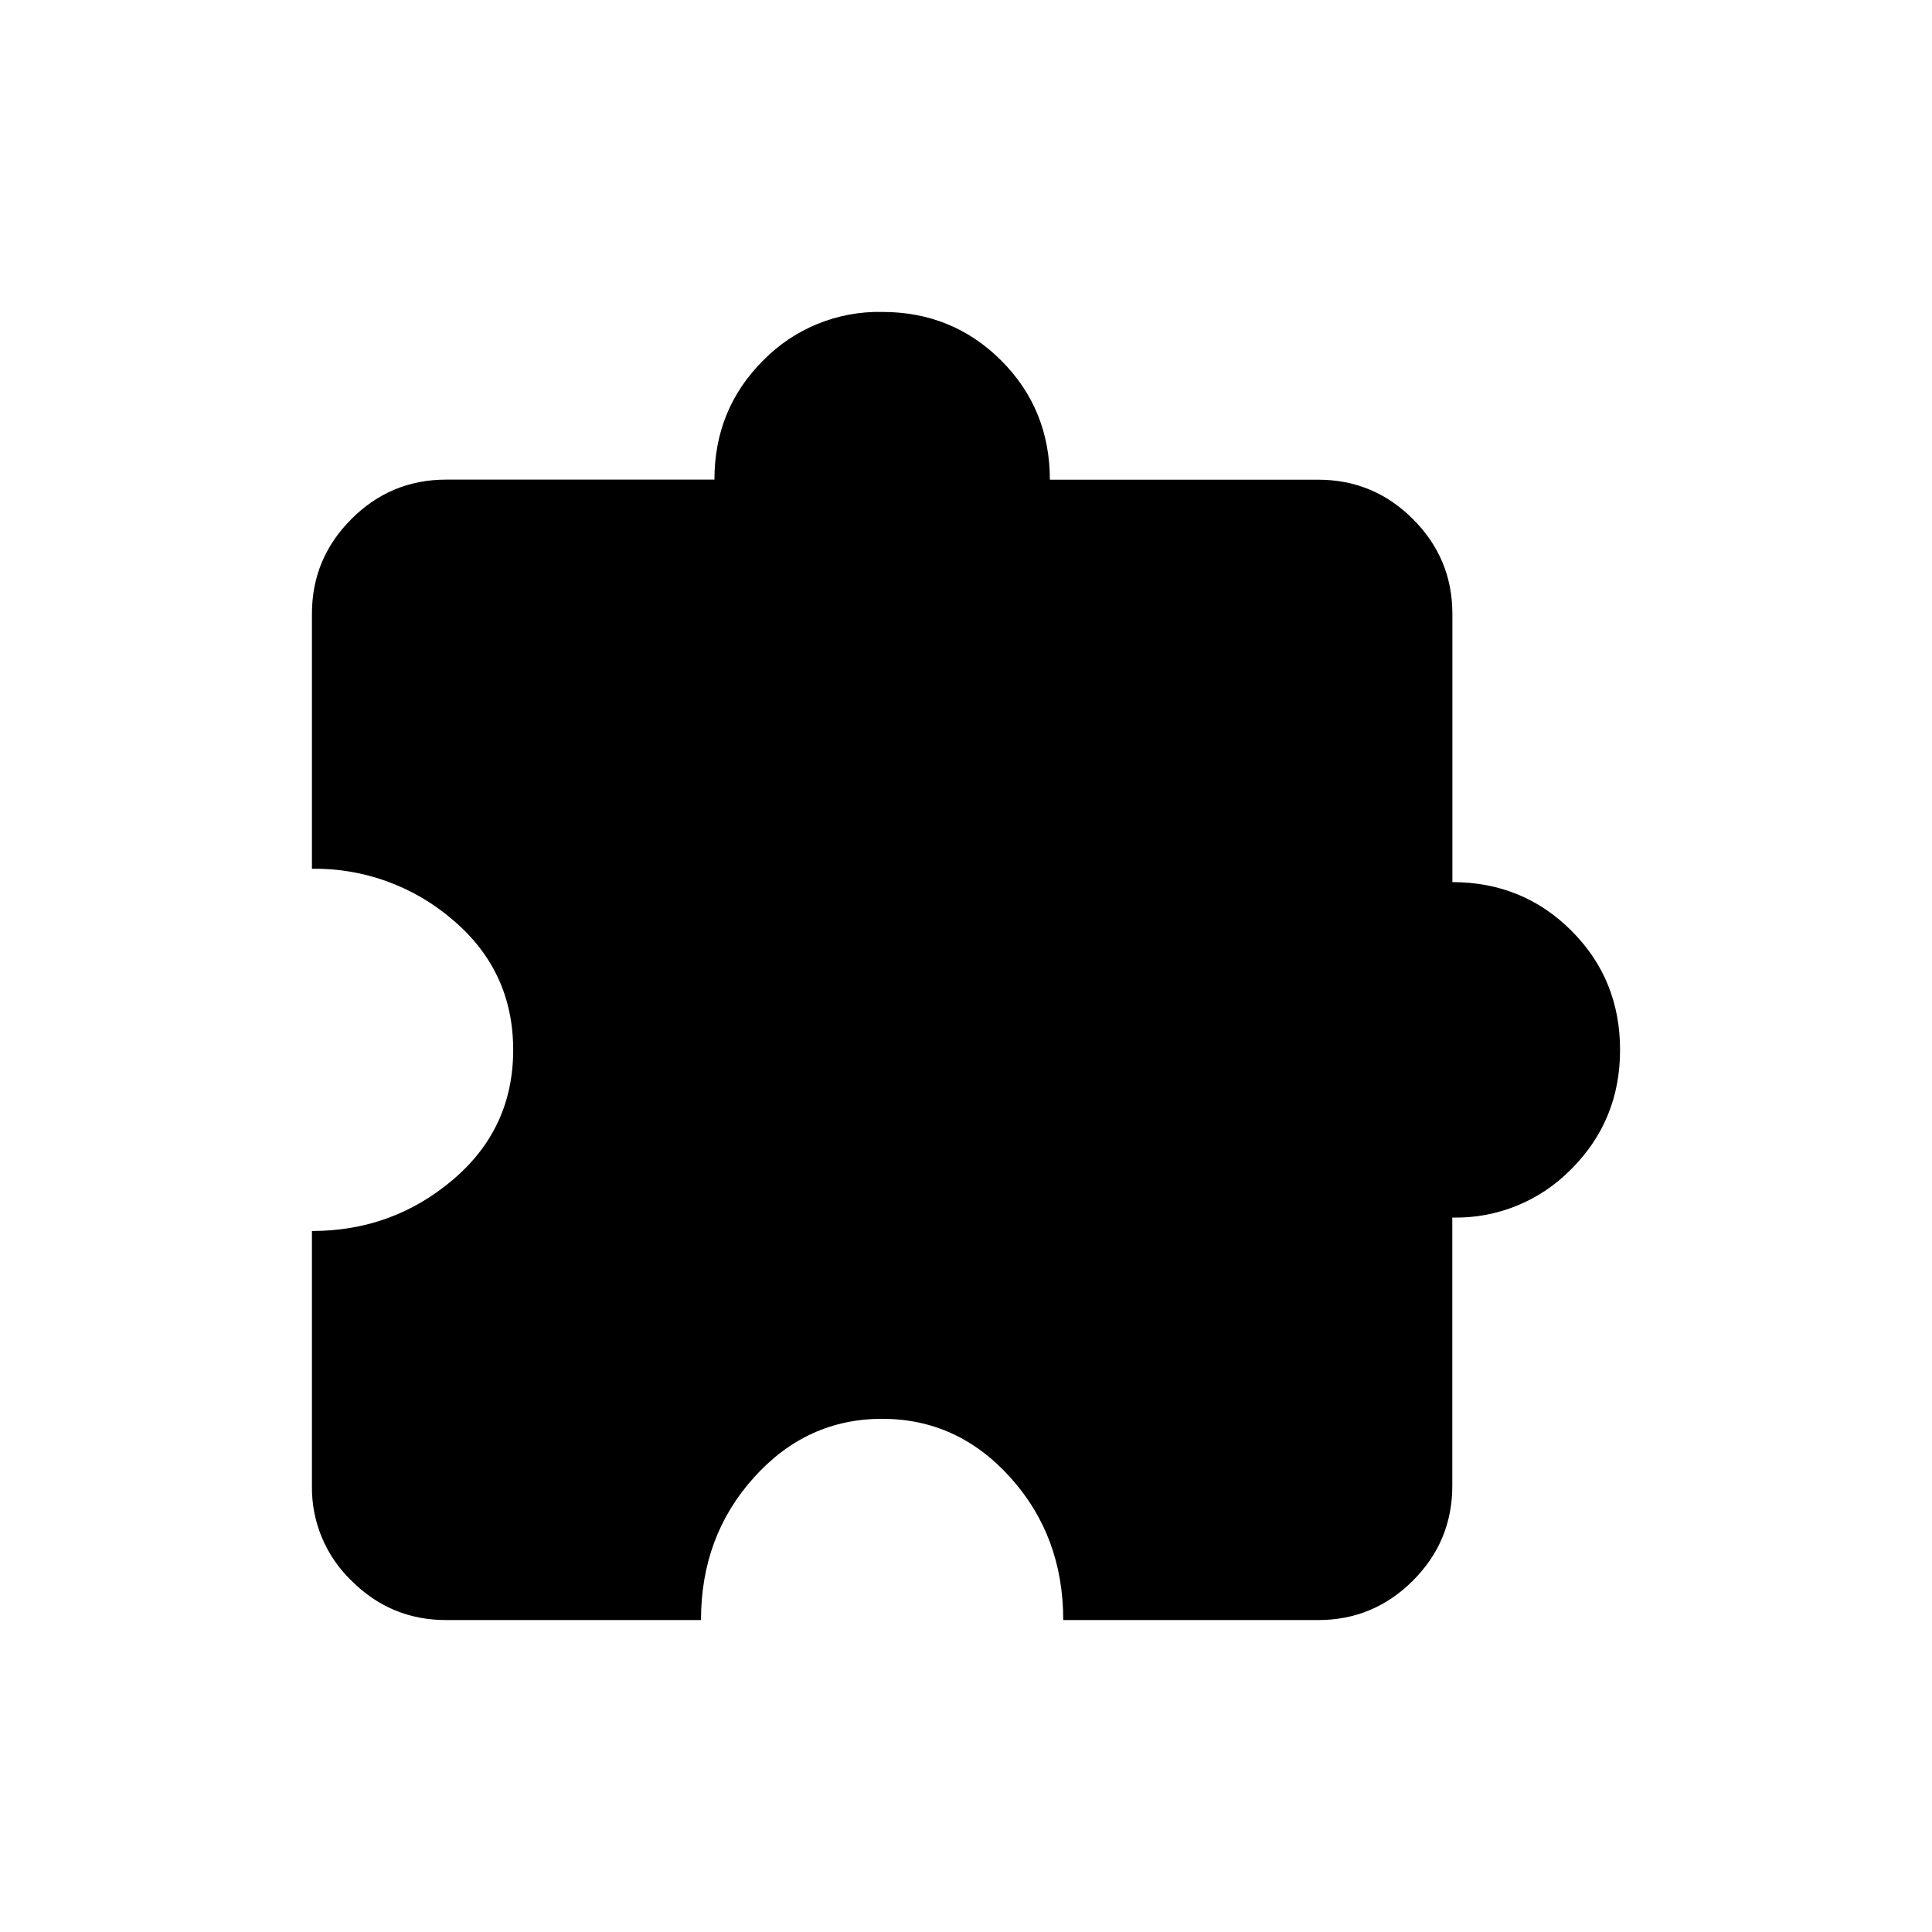
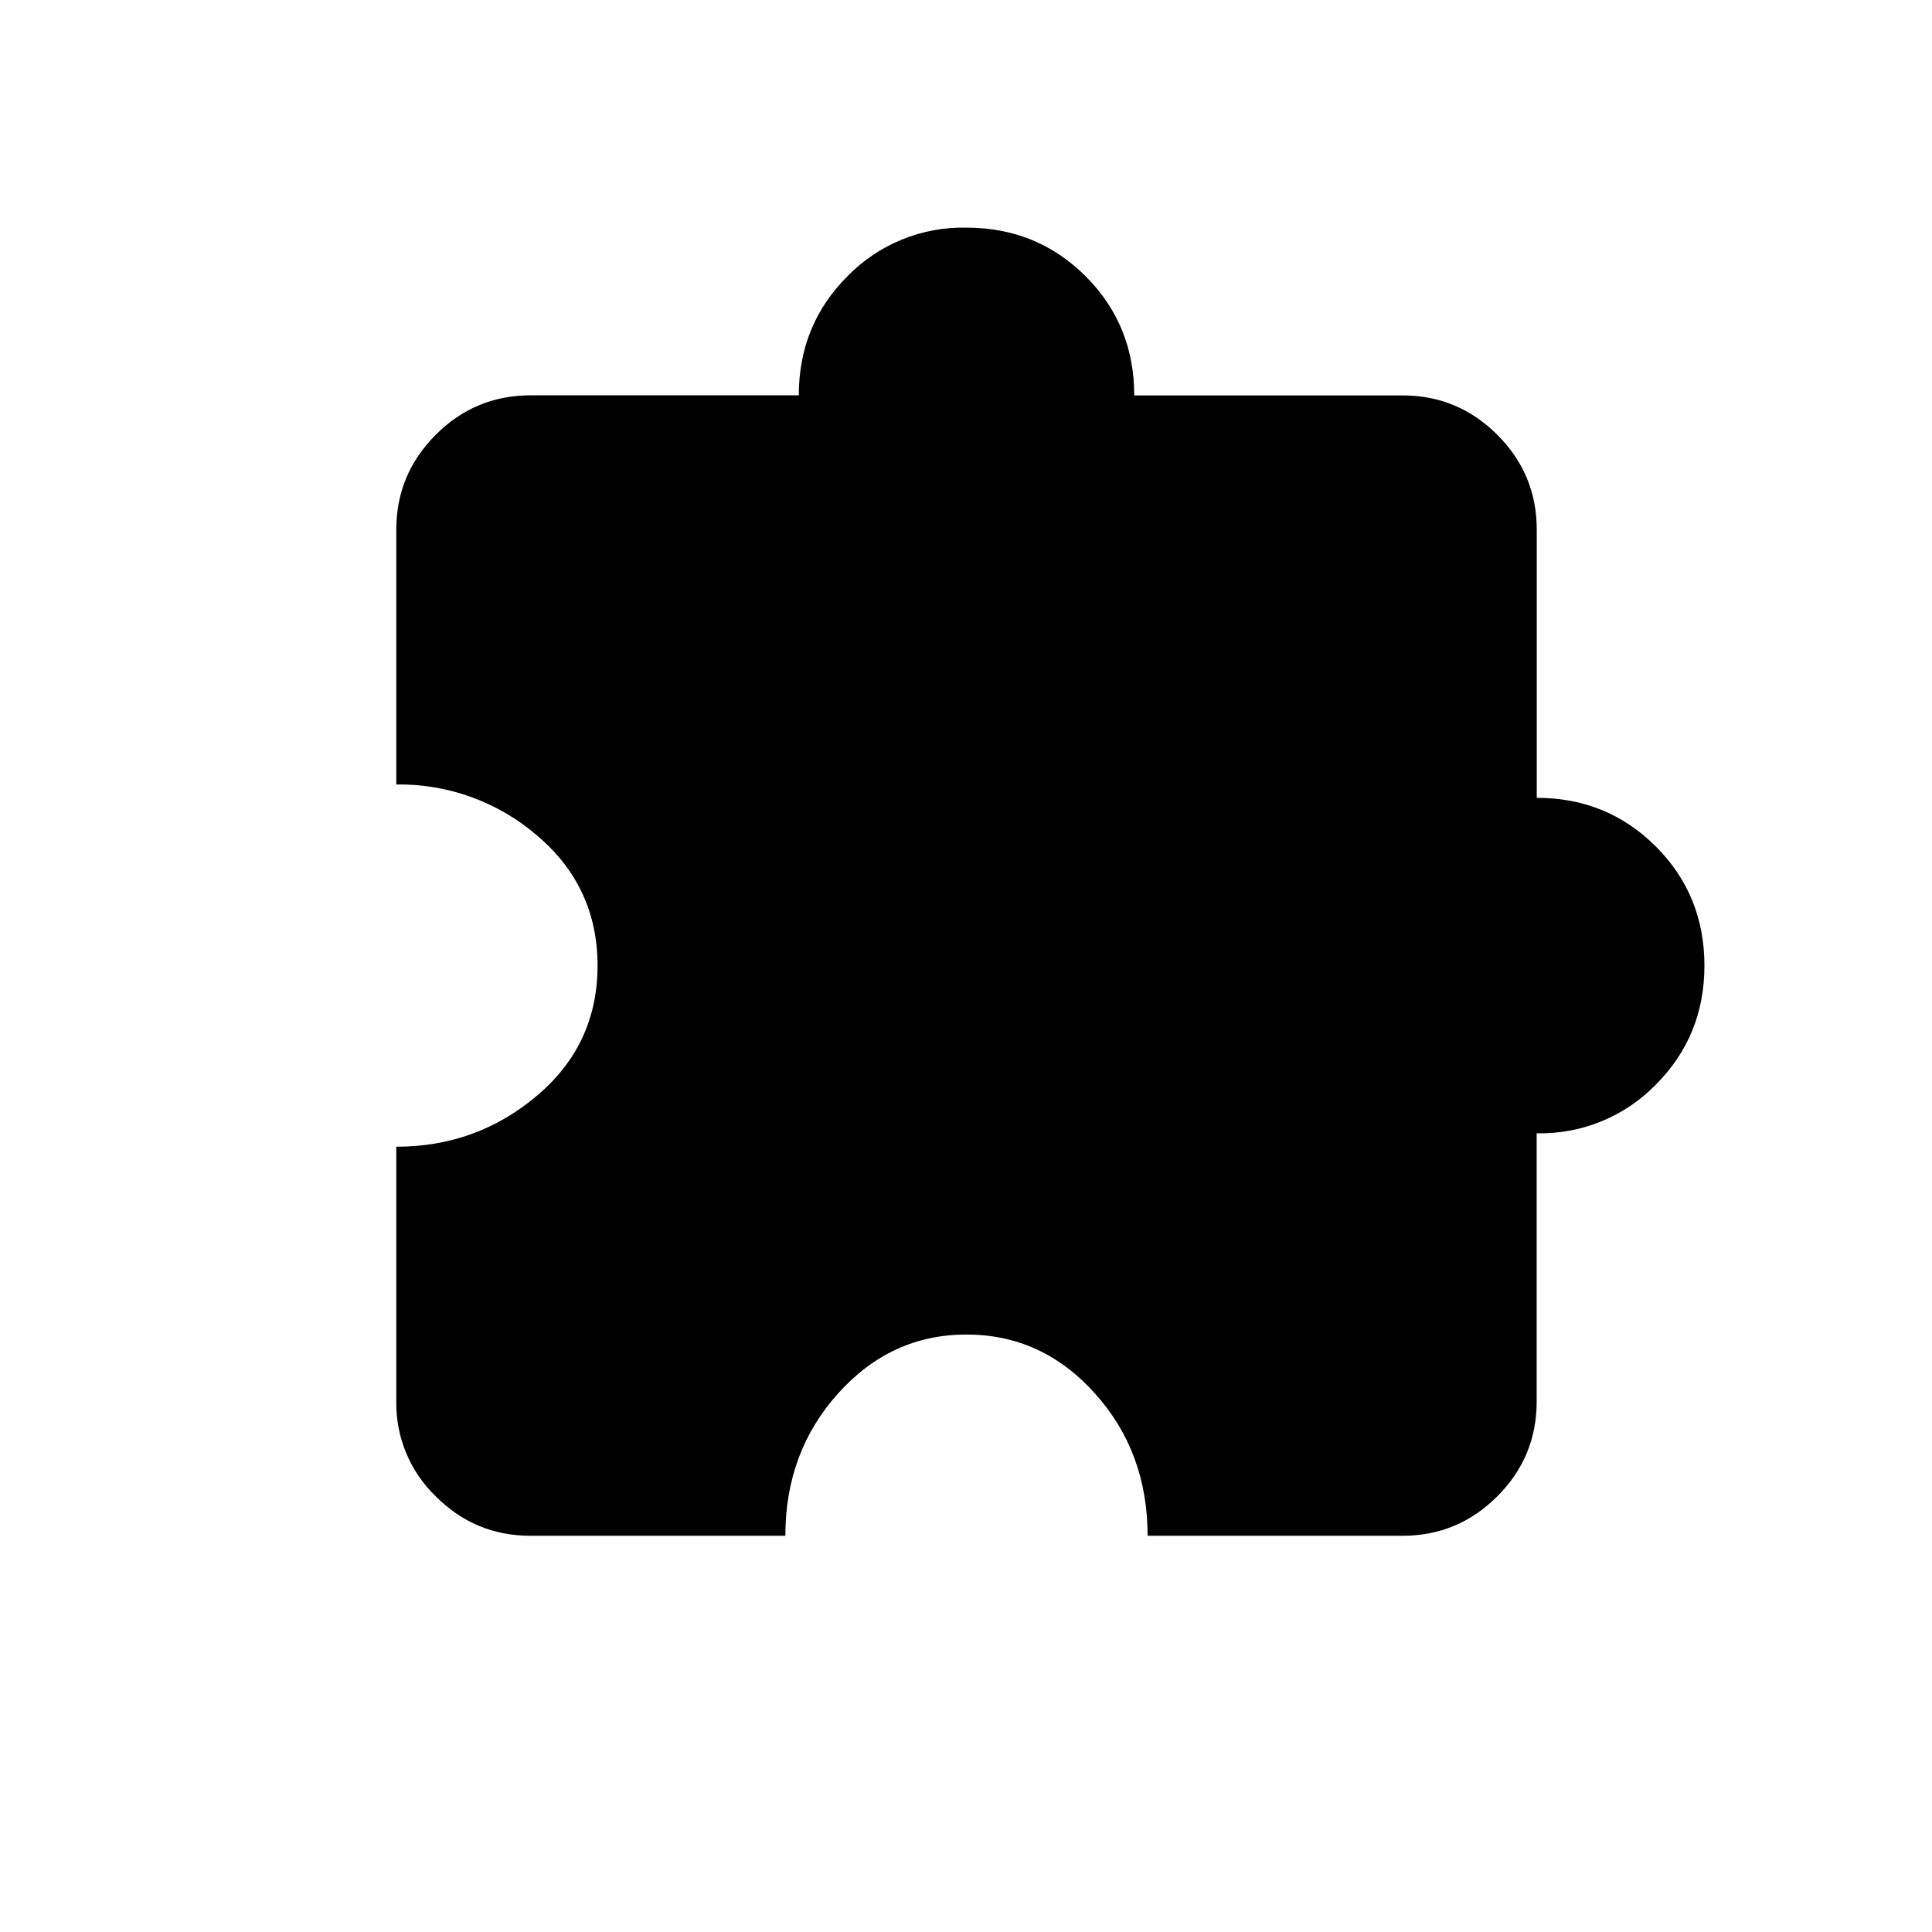
<svg xmlns="http://www.w3.org/2000/svg" viewBox="0 0 24 24" width="24" height="24">
-   <path d="M8.708 20.125H5.542q-.688 0-1.177-.49a1.6 1.6 0 0 1-.49-1.177v-3.166q1 0 1.75-.636.75-.635.75-1.614t-.75-1.615a2.62 2.62 0 0 0-1.75-.635V7.625q0-.687.49-1.177.489-.49 1.177-.49h3.333q0-.875.604-1.479a2.01 2.01 0 0 1 1.48-.604q.874 0 1.479.604.603.604.604 1.48h3.333q.687 0 1.177.489.49.49.49 1.177v3.333q.874 0 1.479.604.604.604.604 1.48 0 .874-.604 1.479a2 2 0 0 1-1.48.604v3.333q0 .688-.489 1.177-.49.49-1.177.49h-3.167q0-1.042-.656-1.77-.656-.73-1.594-.73t-1.593.73q-.657.728-.657 1.77" />
+   <path d="M9.755 19.078H6.59q-.688 0-1.177-.49a1.6 1.6 0 0 1-.49-1.177v-3.166q1 0 1.75-.636.75-.635.75-1.614t-.75-1.615a2.62 2.62 0 0 0-1.75-.635V6.578q0-.687.49-1.177.489-.49 1.177-.49h3.333q0-.875.604-1.479a2 2 0 0 1 1.48-.604q.874 0 1.479.604.604.604.604 1.48h3.333q.687 0 1.177.489.49.49.49 1.177v3.333q.874 0 1.479.604.604.604.604 1.48 0 .874-.604 1.479a2 2 0 0 1-1.48.604v3.333q0 .688-.489 1.177-.49.49-1.177.49h-3.167q0-1.042-.656-1.77-.656-.73-1.594-.73-.937 0-1.593.73-.657.728-.657 1.77" />
</svg>
